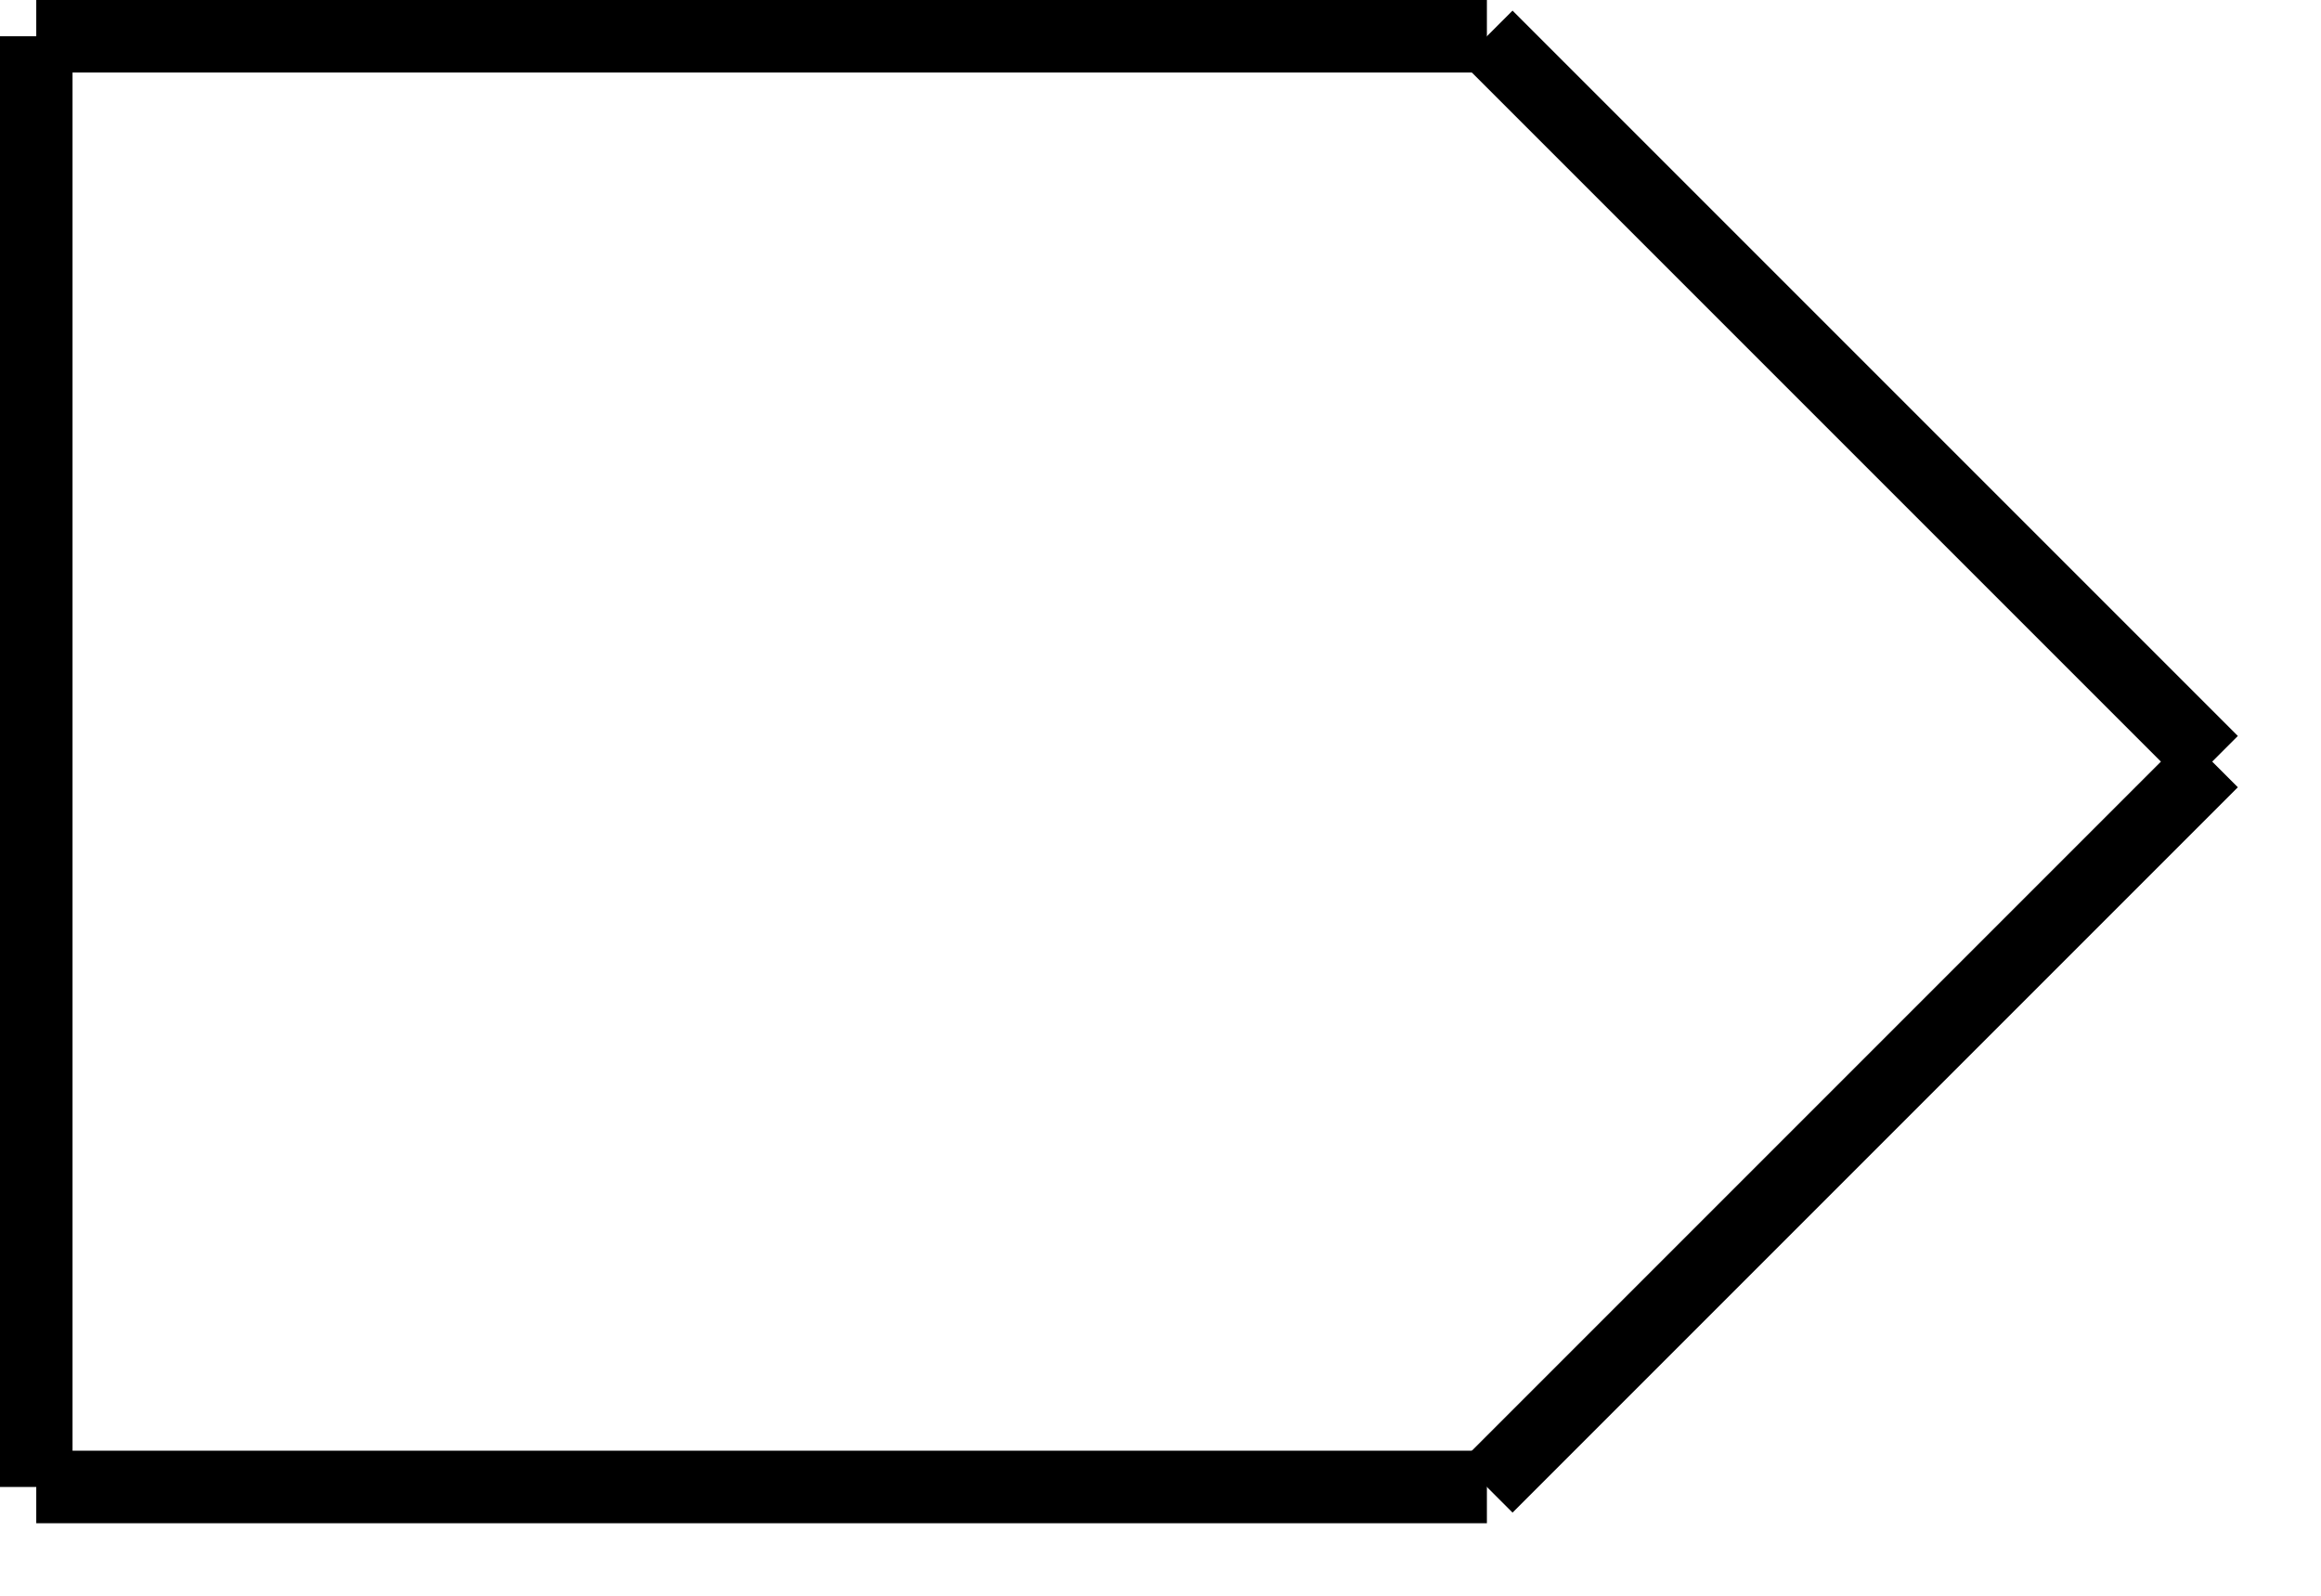
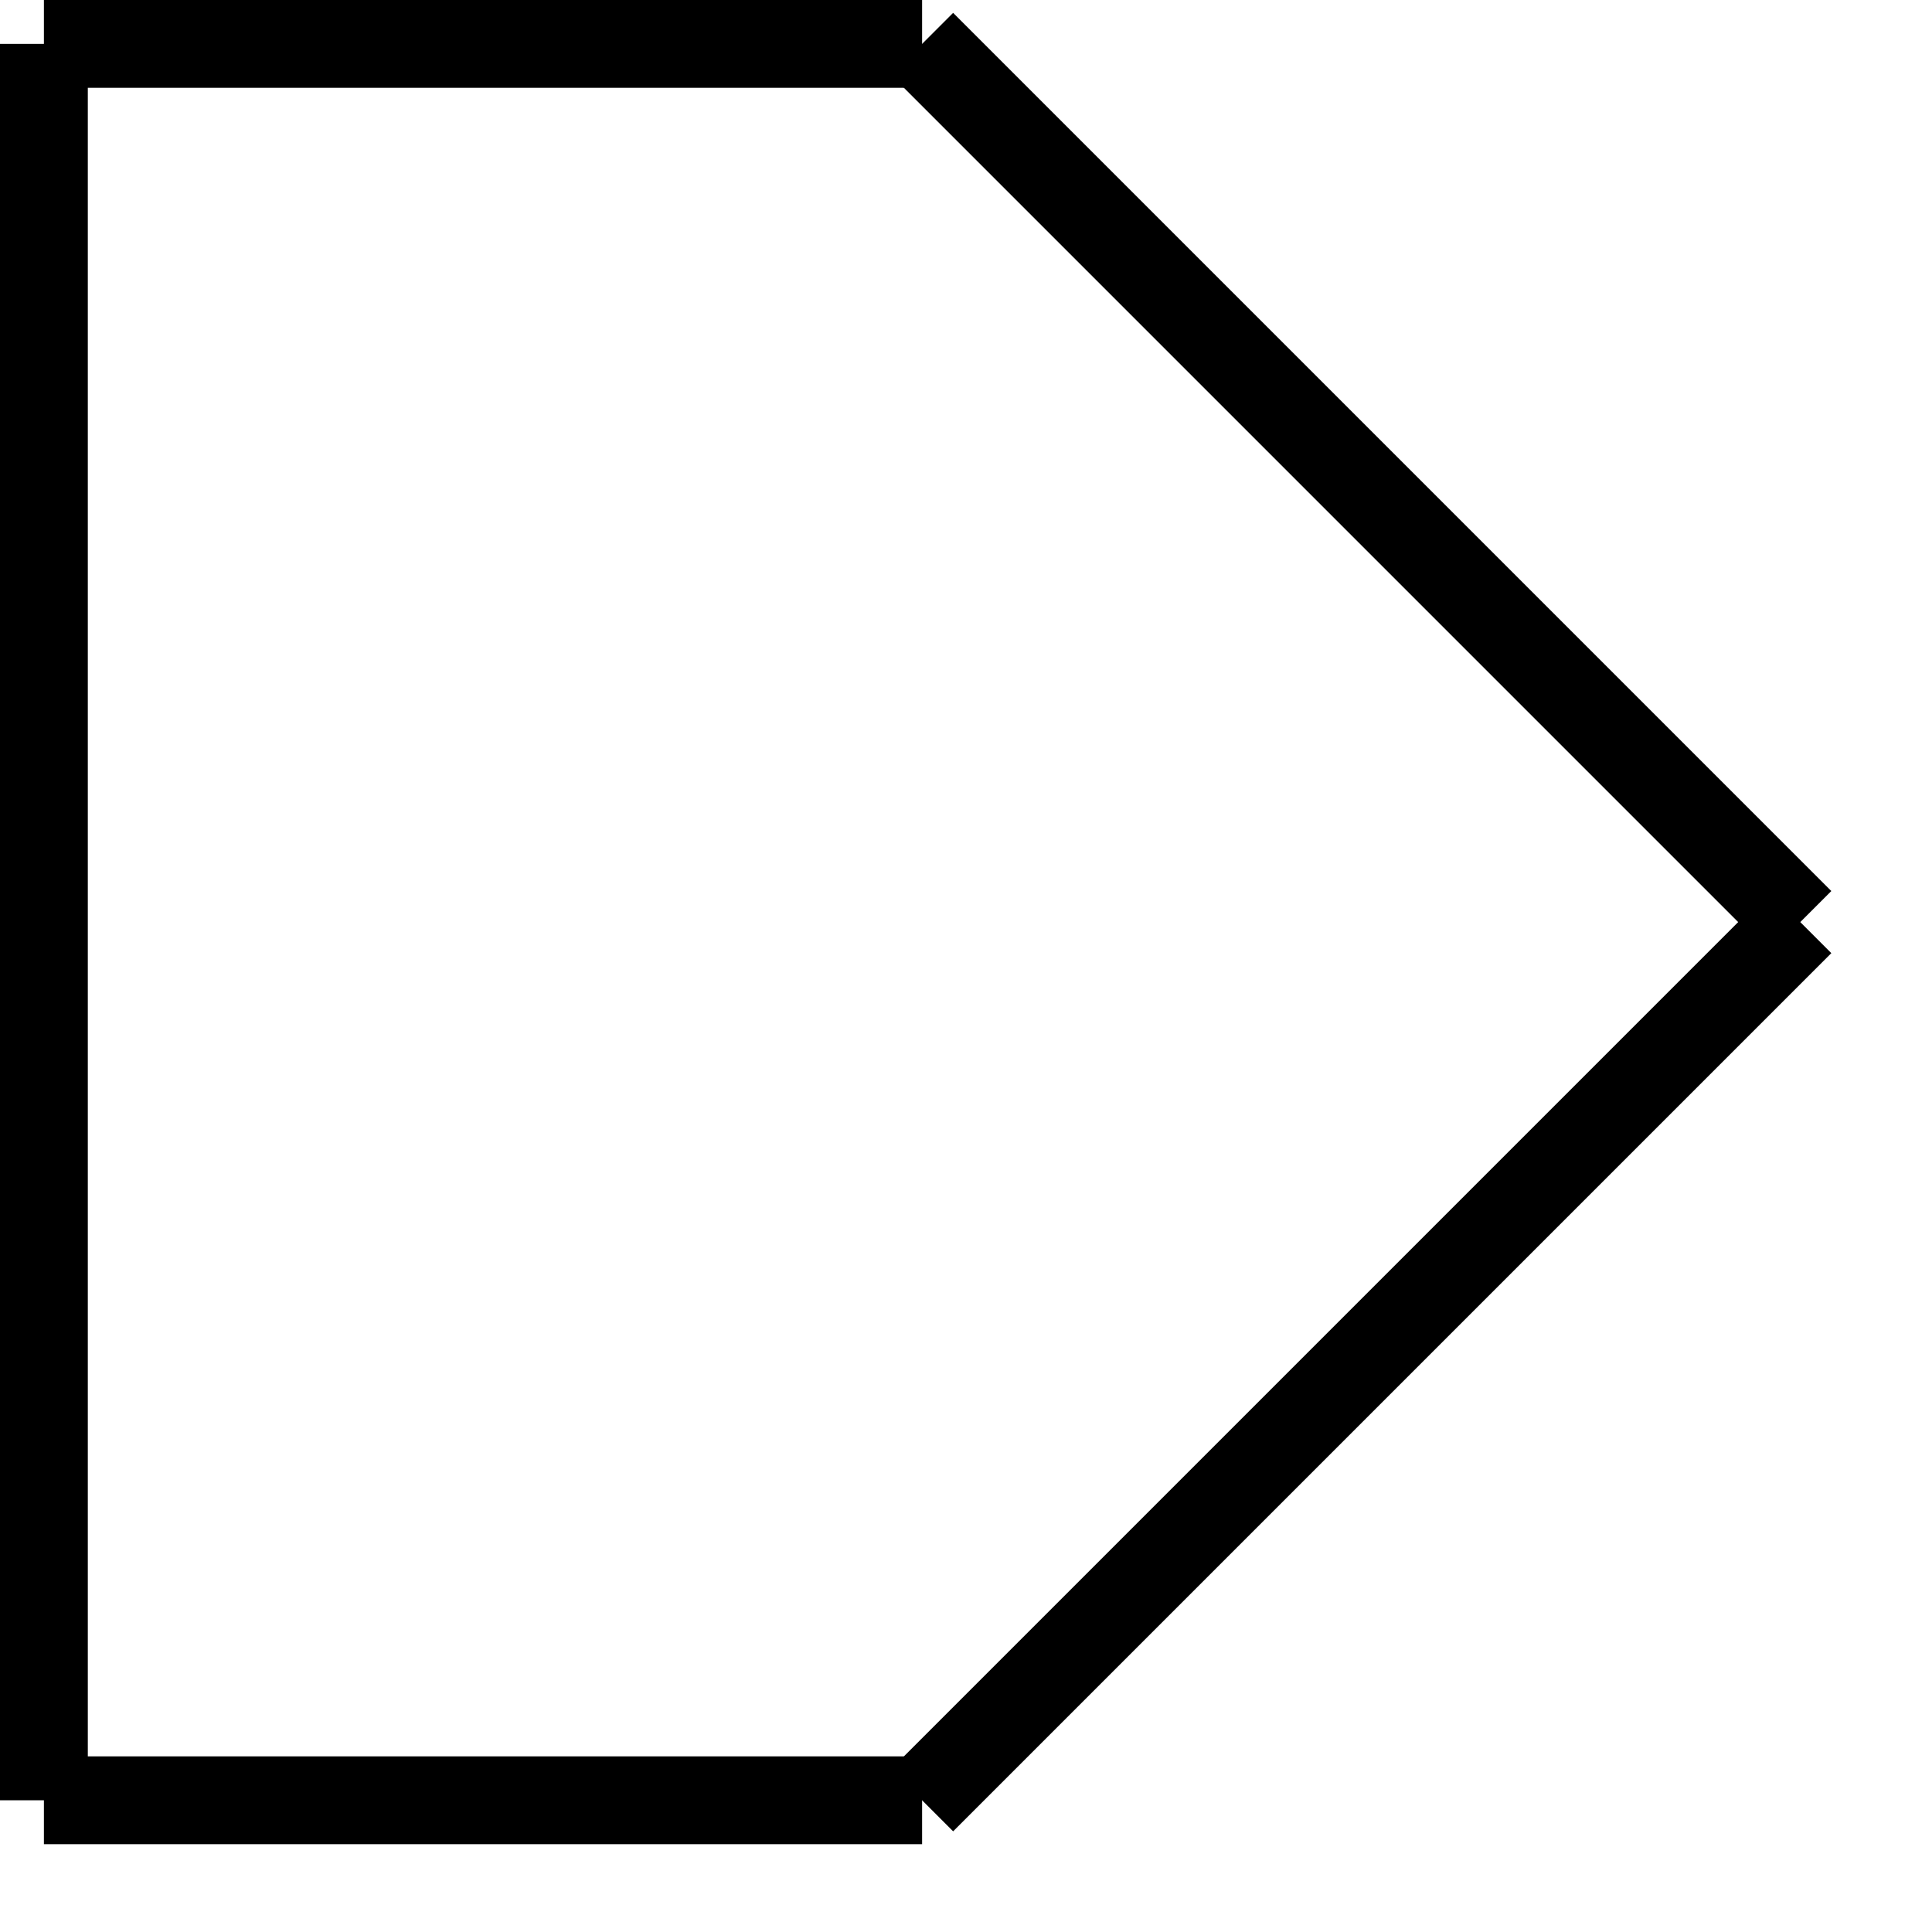
- <svg xmlns="http://www.w3.org/2000/svg" style="background-color: rgb(255, 255, 255);" version="1.1" width="32px" height="22px" viewBox="-0.5 -0.5 32 22" content="&lt;mxfile host=&quot;www.draw.io&quot; modified=&quot;2019-10-10T10:35:25.064Z&quot; agent=&quot;Mozilla/5.0 (X11; Ubuntu; Linux x86_64; rv:66.0) Gecko/20100101 Firefox/66.0&quot; version=&quot;12.1.0&quot; etag=&quot;uWSpFeUMVCFI4sgOlLK7&quot; type=&quot;google&quot; pages=&quot;1&quot;&gt;&lt;diagram id=&quot;Hw5HsHHRgRZ_hwxarpis&quot;&gt;7VbLbsMgEPwa321IrOTYpml7qVQph56R2dqo2Bth8urXFxcwfrRKFCWn5GQYZgd2BsuO6KLcvyi2Lt6Qg4xIzPcRfYoISUg8M48GOVgknccWyJXgjhSAlfgGB3raRnCoe0SNKLVY98EMqwoy3cOYUrjr0z5R9nddsxxGwCpjcox+CK4Lh6ZxHBZeQeSFbjt2KyXzbAfUBeO460B0GdGFQtR2VO4XIBv3vDG27vmf1fZkCip9SgGxBVsmN645dy598N1CxR8a08yswsqAj4UupZklZlhrhV+tCw1i64GPLAxHStpGzRUBLEGrg6HsgpdTZ0/RcdFjCiTTYtuXZy7SvJVrd3hHYTYmsbt+NHU67vJNfDZeosaNysBVda0bCs2OCGmmctAjITPotB2g32T+ToneUyLnpnQs7sulNLmndHZKw3dpKHS5lKa3l9Ixc09OaT4QSq6WUnpP6ezv0tVSMtPwZ2Lp4QePLn8A&lt;/diagram&gt;&lt;/mxfile&gt;">
+ <svg xmlns="http://www.w3.org/2000/svg" style="background-color: rgb(255, 255, 255);" version="1.1" width="22px" height="22px" viewBox="-0.5 -0.5 22 22" content="&lt;mxfile host=&quot;www.draw.io&quot; modified=&quot;2019-10-16T14:30:44.594Z&quot; agent=&quot;Mozilla/5.0 (X11; Ubuntu; Linux x86_64; rv:66.0) Gecko/20100101 Firefox/66.0&quot; version=&quot;12.1.2&quot; etag=&quot;DaBuCLWu804cVx6jZeVQ&quot; type=&quot;google&quot; pages=&quot;1&quot;&gt;&lt;diagram id=&quot;WD32yH3mqL_e9IGKuQ2D&quot;&gt;7VbLTsMwEPya3BObJr1CKXBBQuqBsxUviYWTrRz3xdfjYDvOA9Sqak/0FO94d9Y74yiJ6KLaPyu2Ll+Rg4xIzPcRfYwISZKMmkeLHCySZqkFCiW4SwrASnyBA2OHbgSHZpCoEaUW6yGYY11DrgcYUwp3w7QPlMOua1bABFjlTE7Rd8F16dA0jsPGC4ii9K2J36mYz3ZAUzKOux5ElxFdKERtV9V+AbJVzwtj657+2O1OpqDWpxQQW7BlcuOGc+fSBz8t1Py+Fc1ENdYGfCh1JU2UmGWjFX52KrSIrQc+kTAcKekGNVcEsAKtDiZlF7ScOXnKnooeUyCZFtshPXOWFh1d1+ENhWlMYnf9aOp43OUjPvYUDW5UDq6qL92YKDtCpJkqQE+IzKI3doB+nPndJXpzaX6uS8fsvpxLdzeXznZp/C6NiS7n0uz/uXRM3JNdmo+Isqu5lN5cOvu7dDWXTBj+TGx6+MGjy28=&lt;/diagram&gt;&lt;/mxfile&gt;">
  <defs />
  <g>
-     <path d="M 0 0 L 20 0" fill="none" stroke="#000000" stroke-miterlimit="10" pointer-events="none" />
+     <path d="M 0 0 L 10 0" fill="none" stroke="#000000" stroke-miterlimit="10" pointer-events="none" />
    <path d="M 0 20 L 0 0" fill="none" stroke="#000000" stroke-miterlimit="10" pointer-events="none" />
-     <path d="M 0 20 L 20 20" fill="none" stroke="#000000" stroke-miterlimit="10" pointer-events="none" />
-     <path d="M 20 20 L 30 10" fill="none" stroke="#000000" stroke-miterlimit="10" pointer-events="none" />
-     <path d="M 20 0 L 30 10" fill="none" stroke="#000000" stroke-miterlimit="10" pointer-events="none" />
+     <path d="M 0 20 L 10 20" fill="none" stroke="#000000" stroke-miterlimit="10" pointer-events="none" />
+     <path d="M 10 20 L 20 10" fill="none" stroke="#000000" stroke-miterlimit="10" pointer-events="none" />
+     <path d="M 10 0 L 20 10" fill="none" stroke="#000000" stroke-miterlimit="10" pointer-events="none" />
  </g>
</svg>
